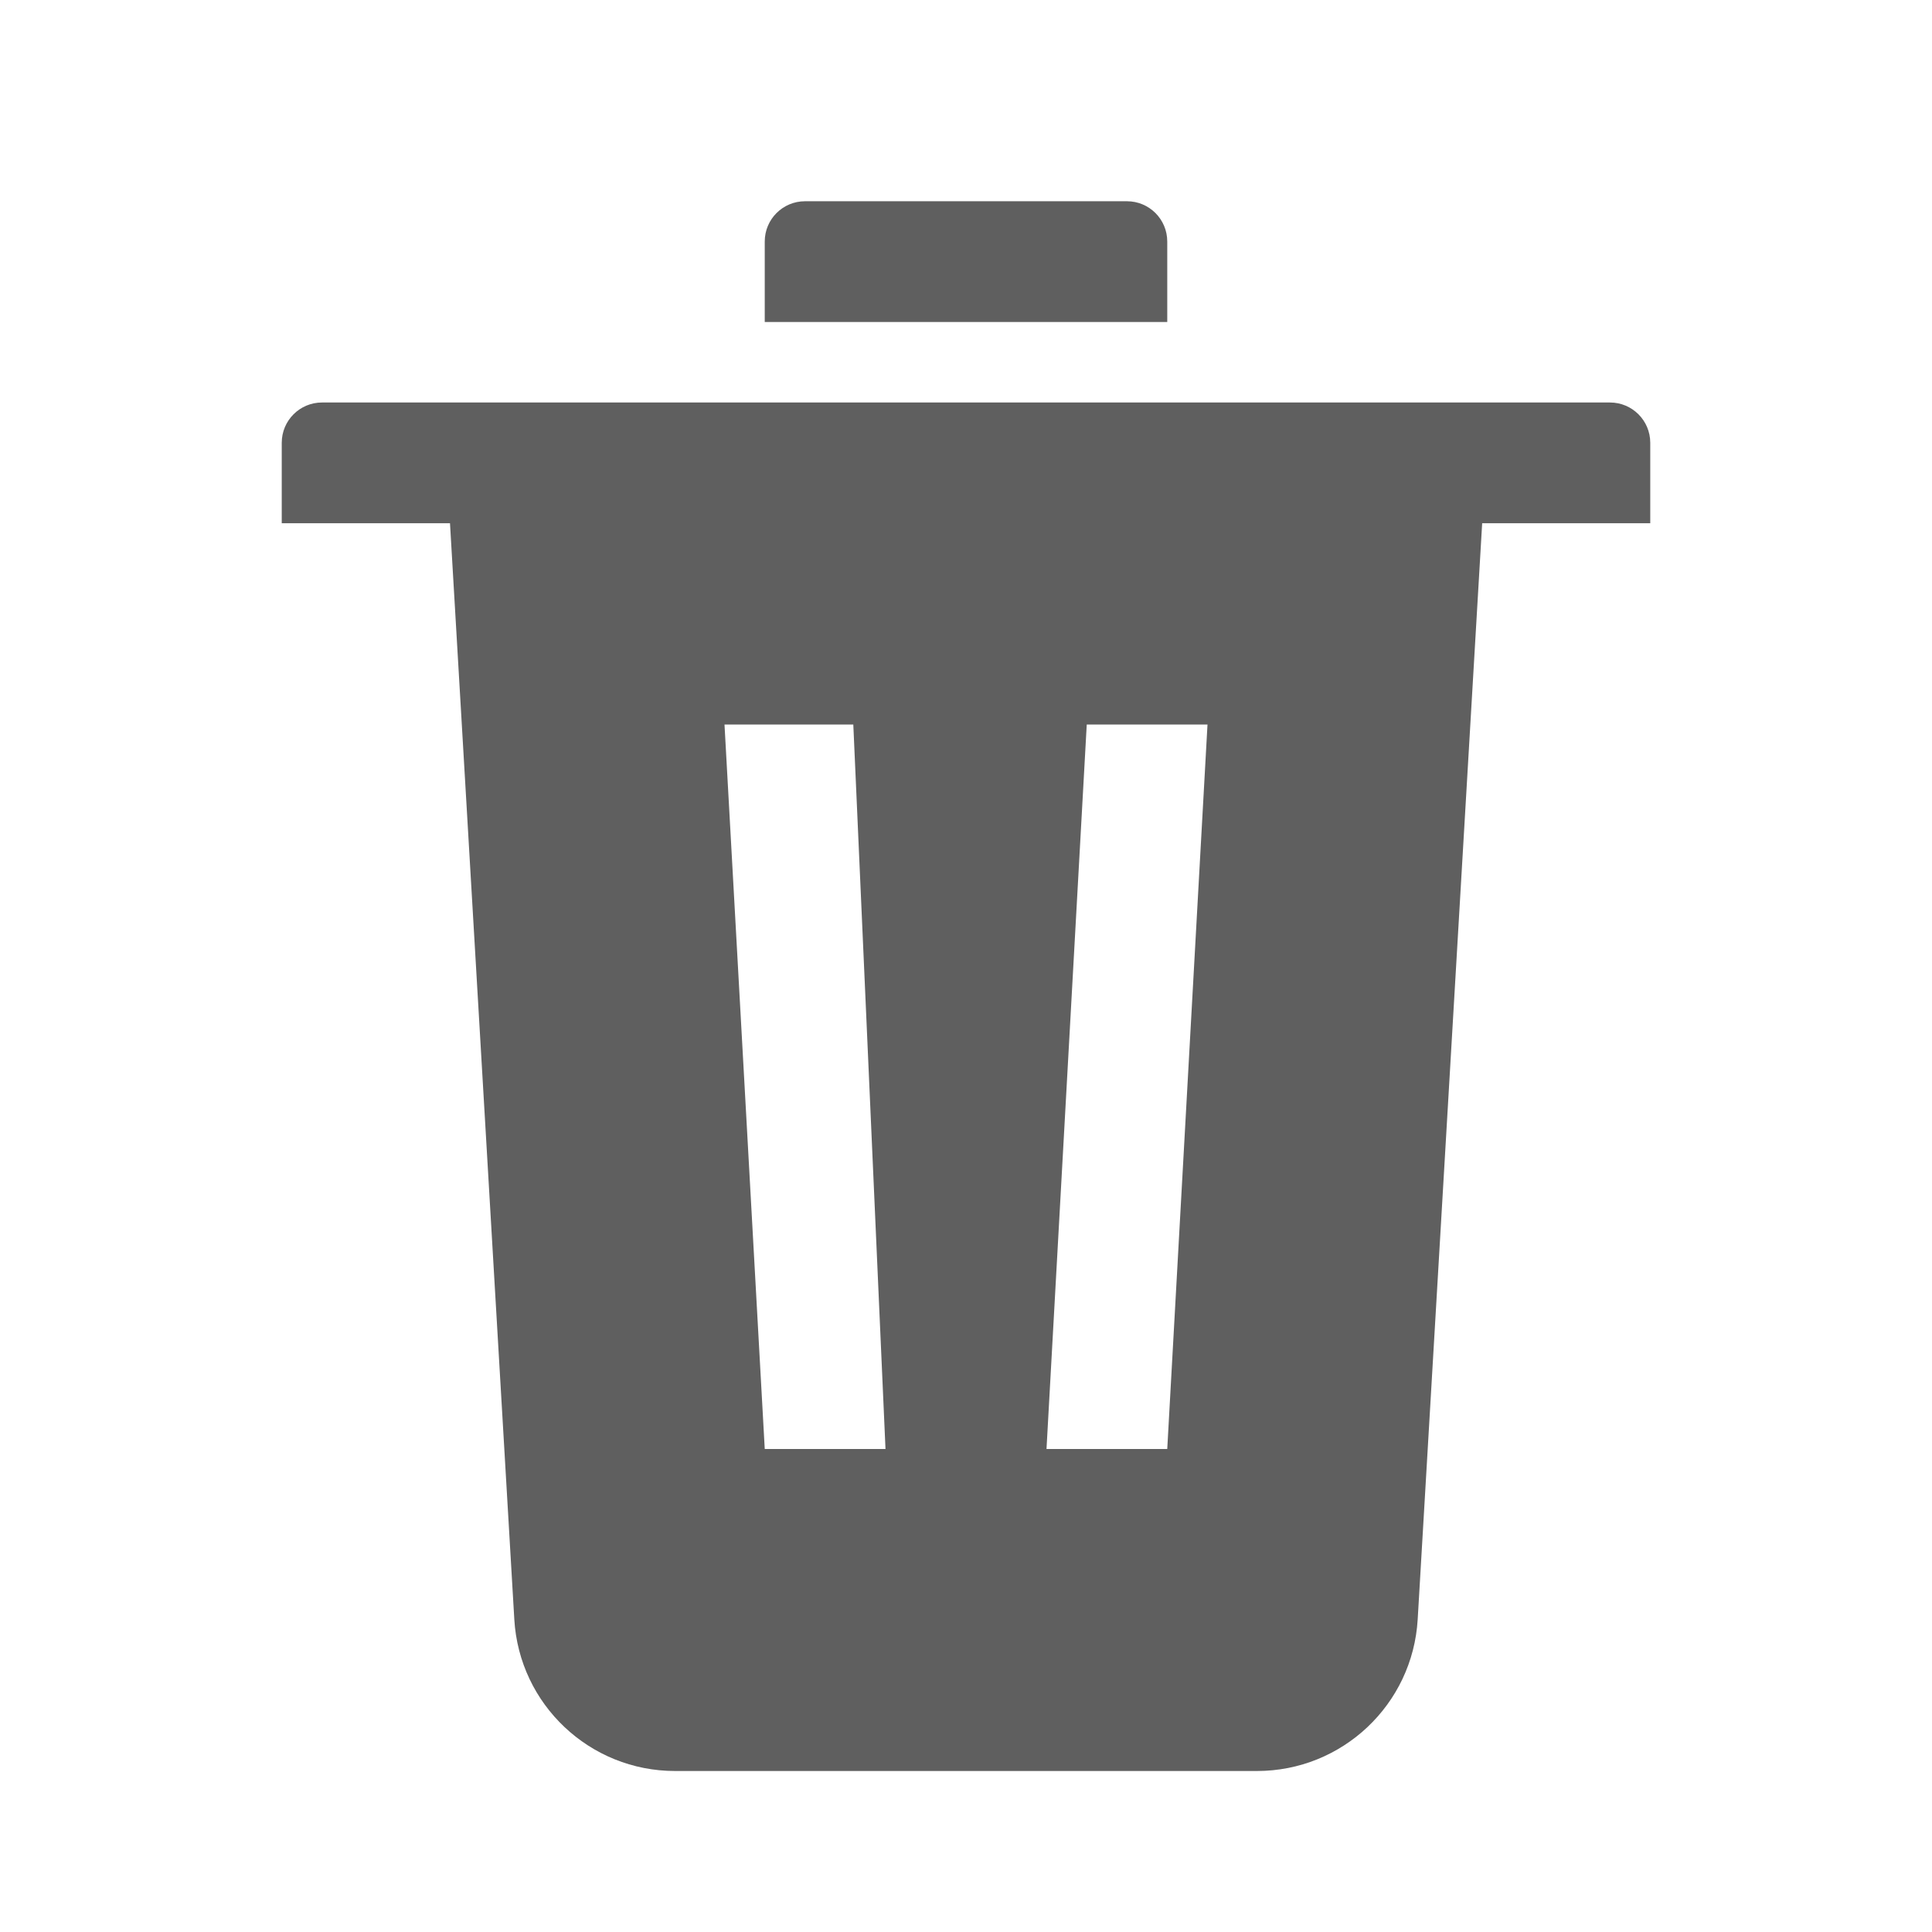
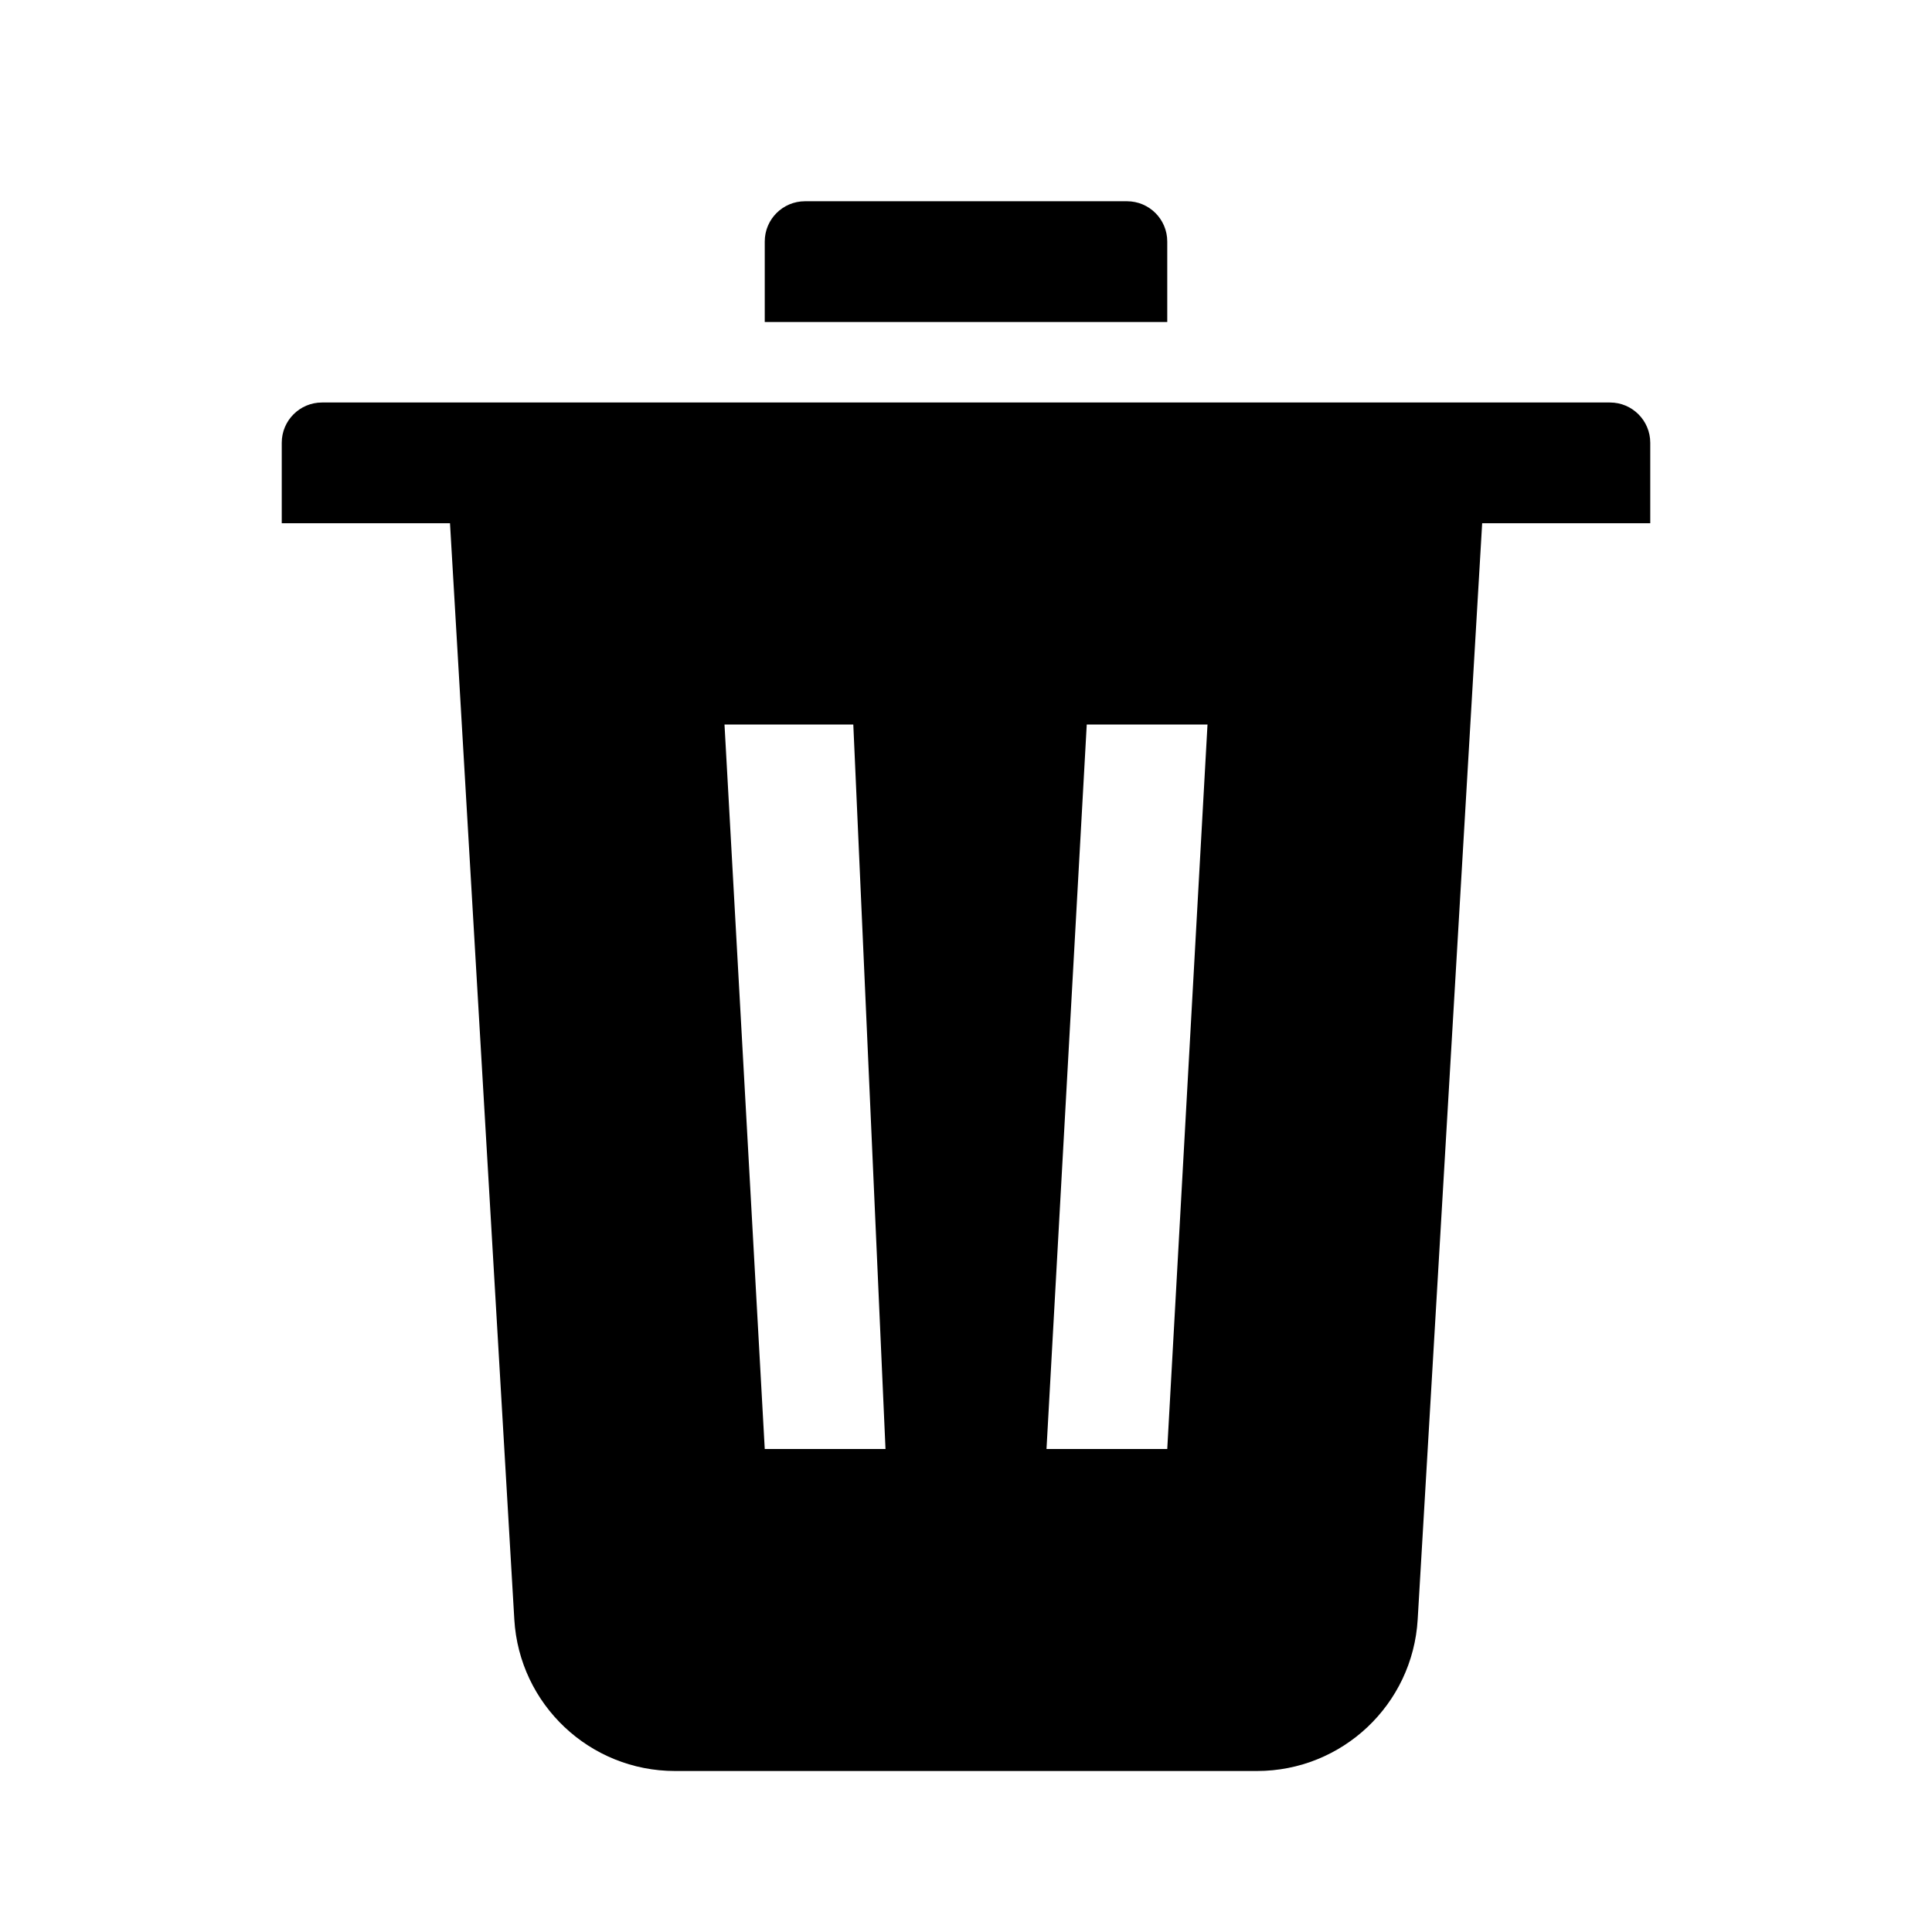
<svg xmlns="http://www.w3.org/2000/svg" width="24" height="24" viewBox="0 0 24 24">
-   <path fill="#383838" fill-opacity="0.8" fill-rule="evenodd" d="m18.412 6.5l-.801 13.617A2 2 0 0 1 15.614 22H8.386a2 2 0 0 1-1.997-1.883L5.59 6.5H3.5v-1A.5.5 0 0 1 4 5h16a.5.5 0 0 1 .5.5v1zM10 2.5h4a.5.5 0 0 1 .5.5v1h-5V3a.5.5 0 0 1 .5-.5M9 9l.5 9H11l-.4-9zm4.5 0l-.5 9h1.5l.5-9z" />
+   <path fill="currentColor" fill-rule="evenodd" d="m18.412 6.5l-.801 13.617A2 2 0 0 1 15.614 22H8.386a2 2 0 0 1-1.997-1.883L5.59 6.5H3.5v-1A.5.5 0 0 1 4 5h16a.5.5 0 0 1 .5.5v1zM10 2.5h4a.5.5 0 0 1 .5.5v1h-5V3a.5.5 0 0 1 .5-.5M9 9l.5 9H11l-.4-9zm4.5 0l-.5 9h1.5l.5-9z" />
</svg>
